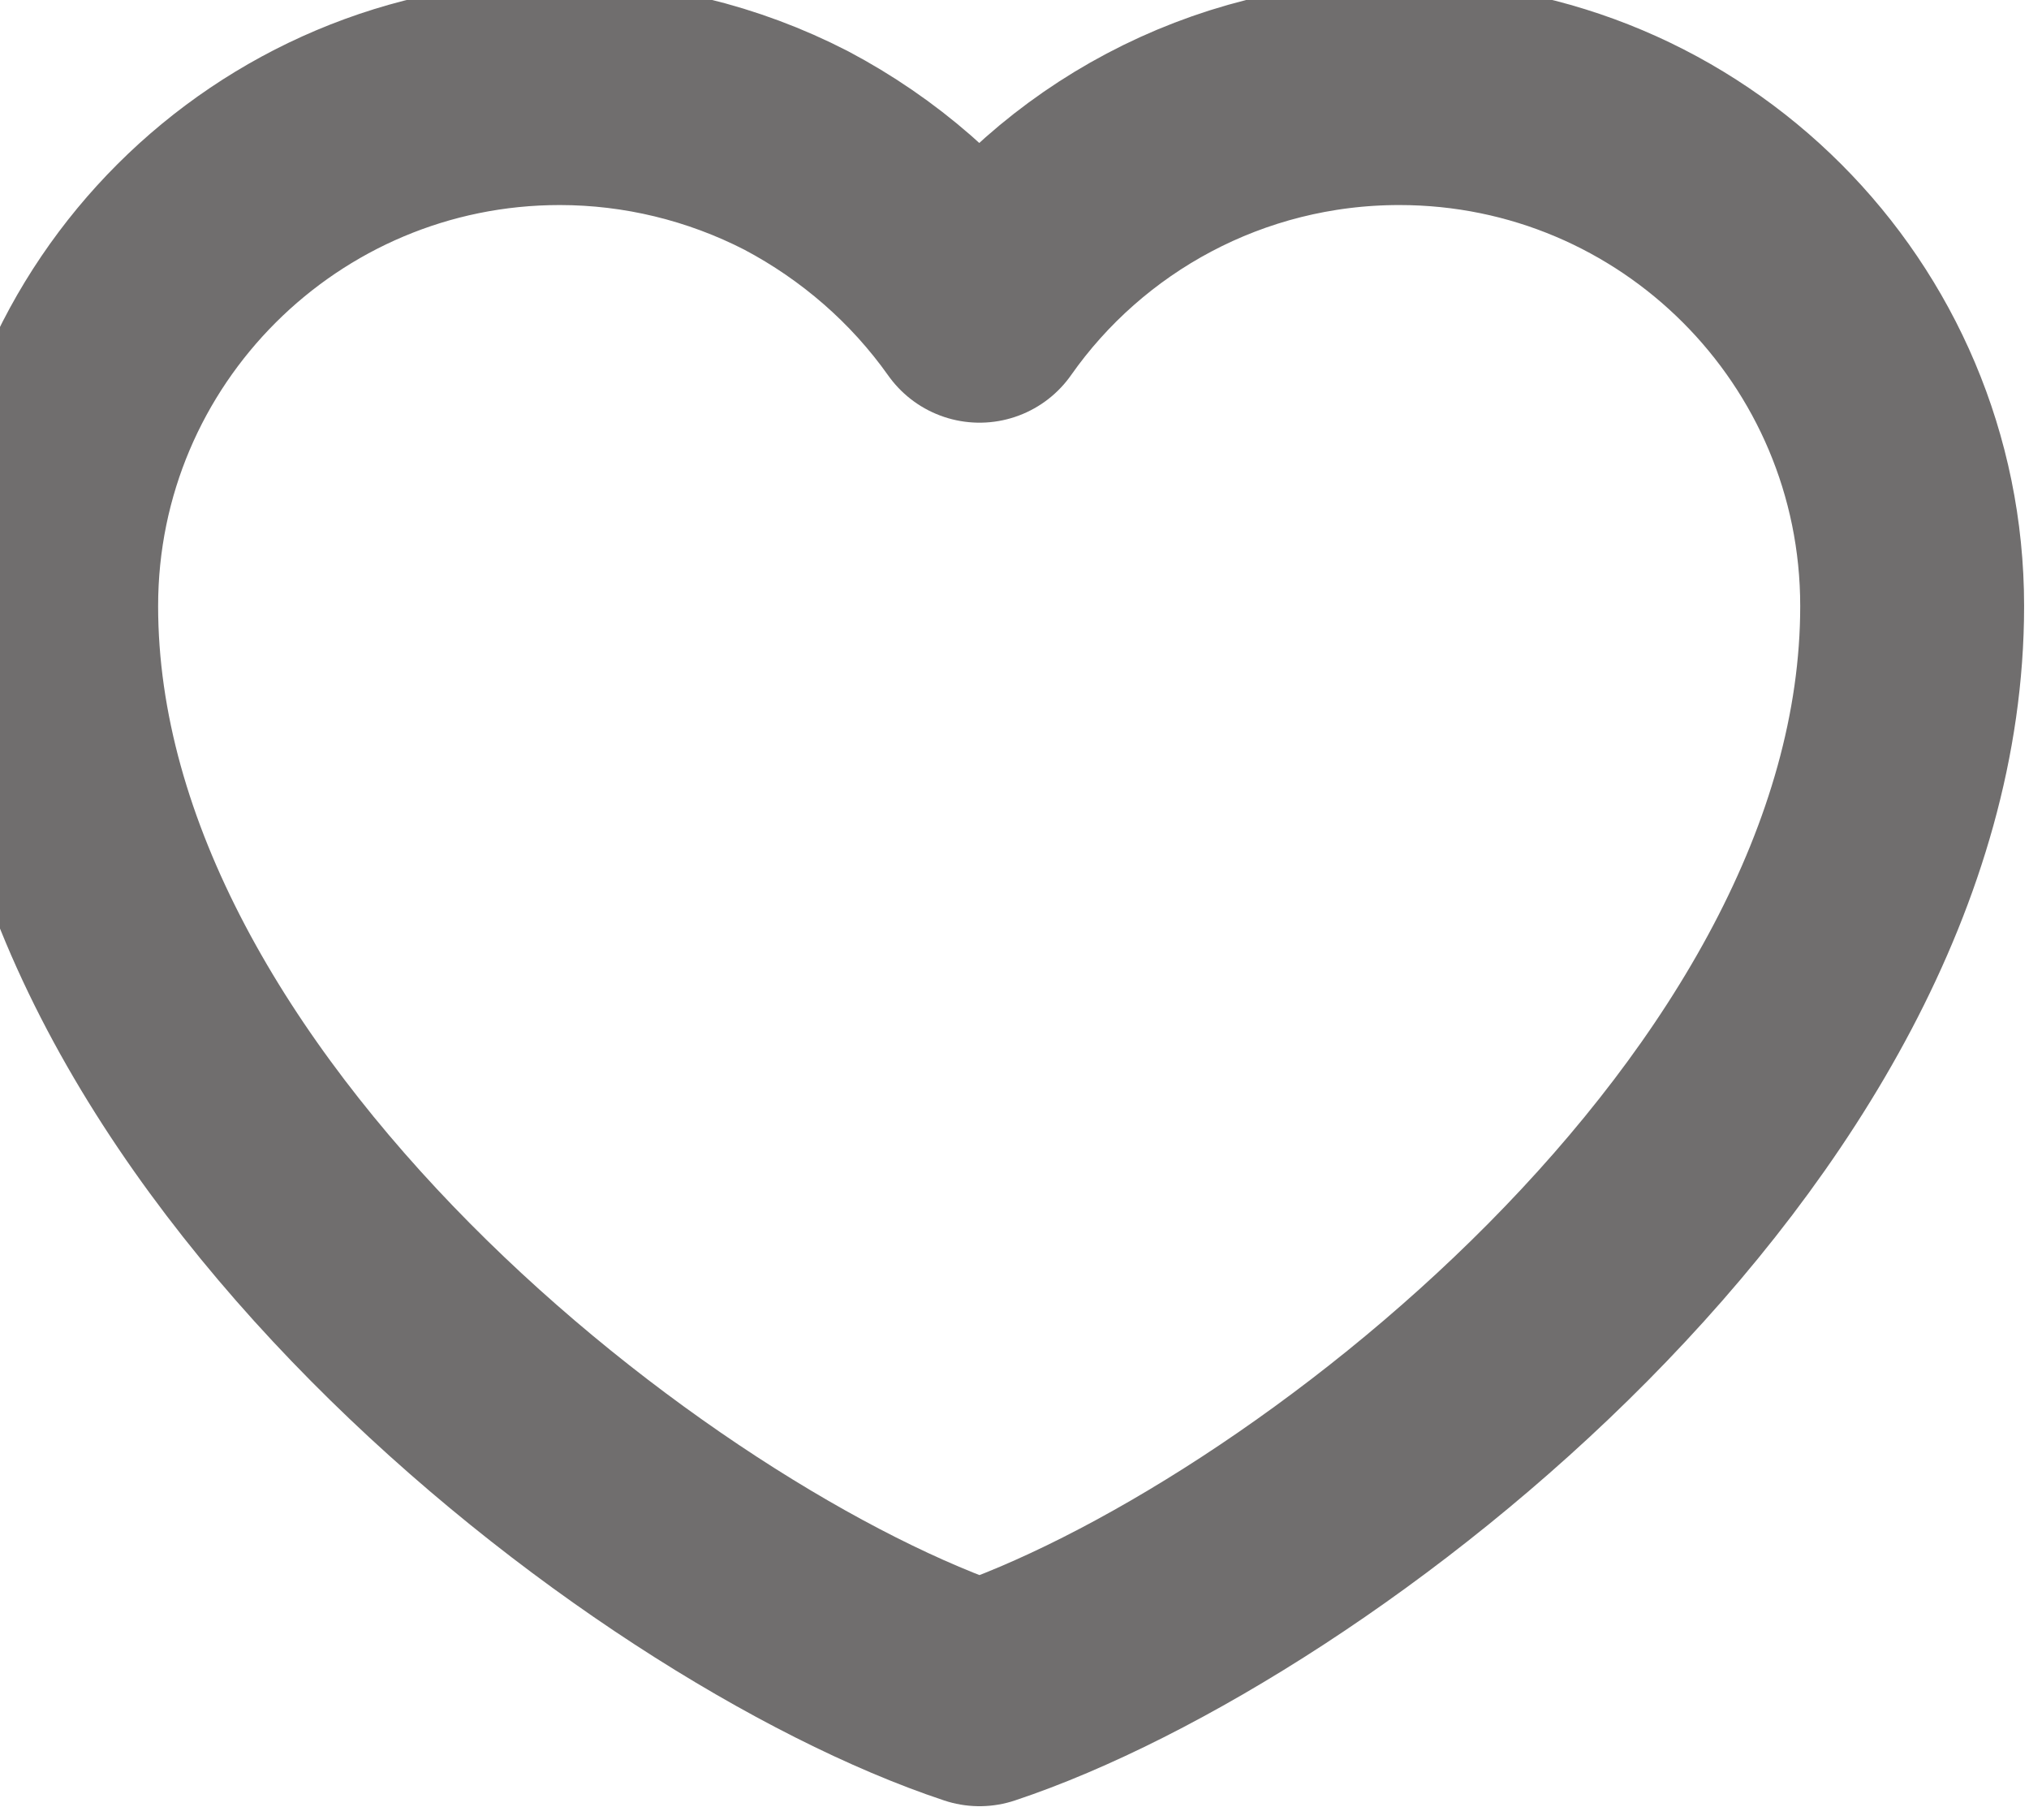
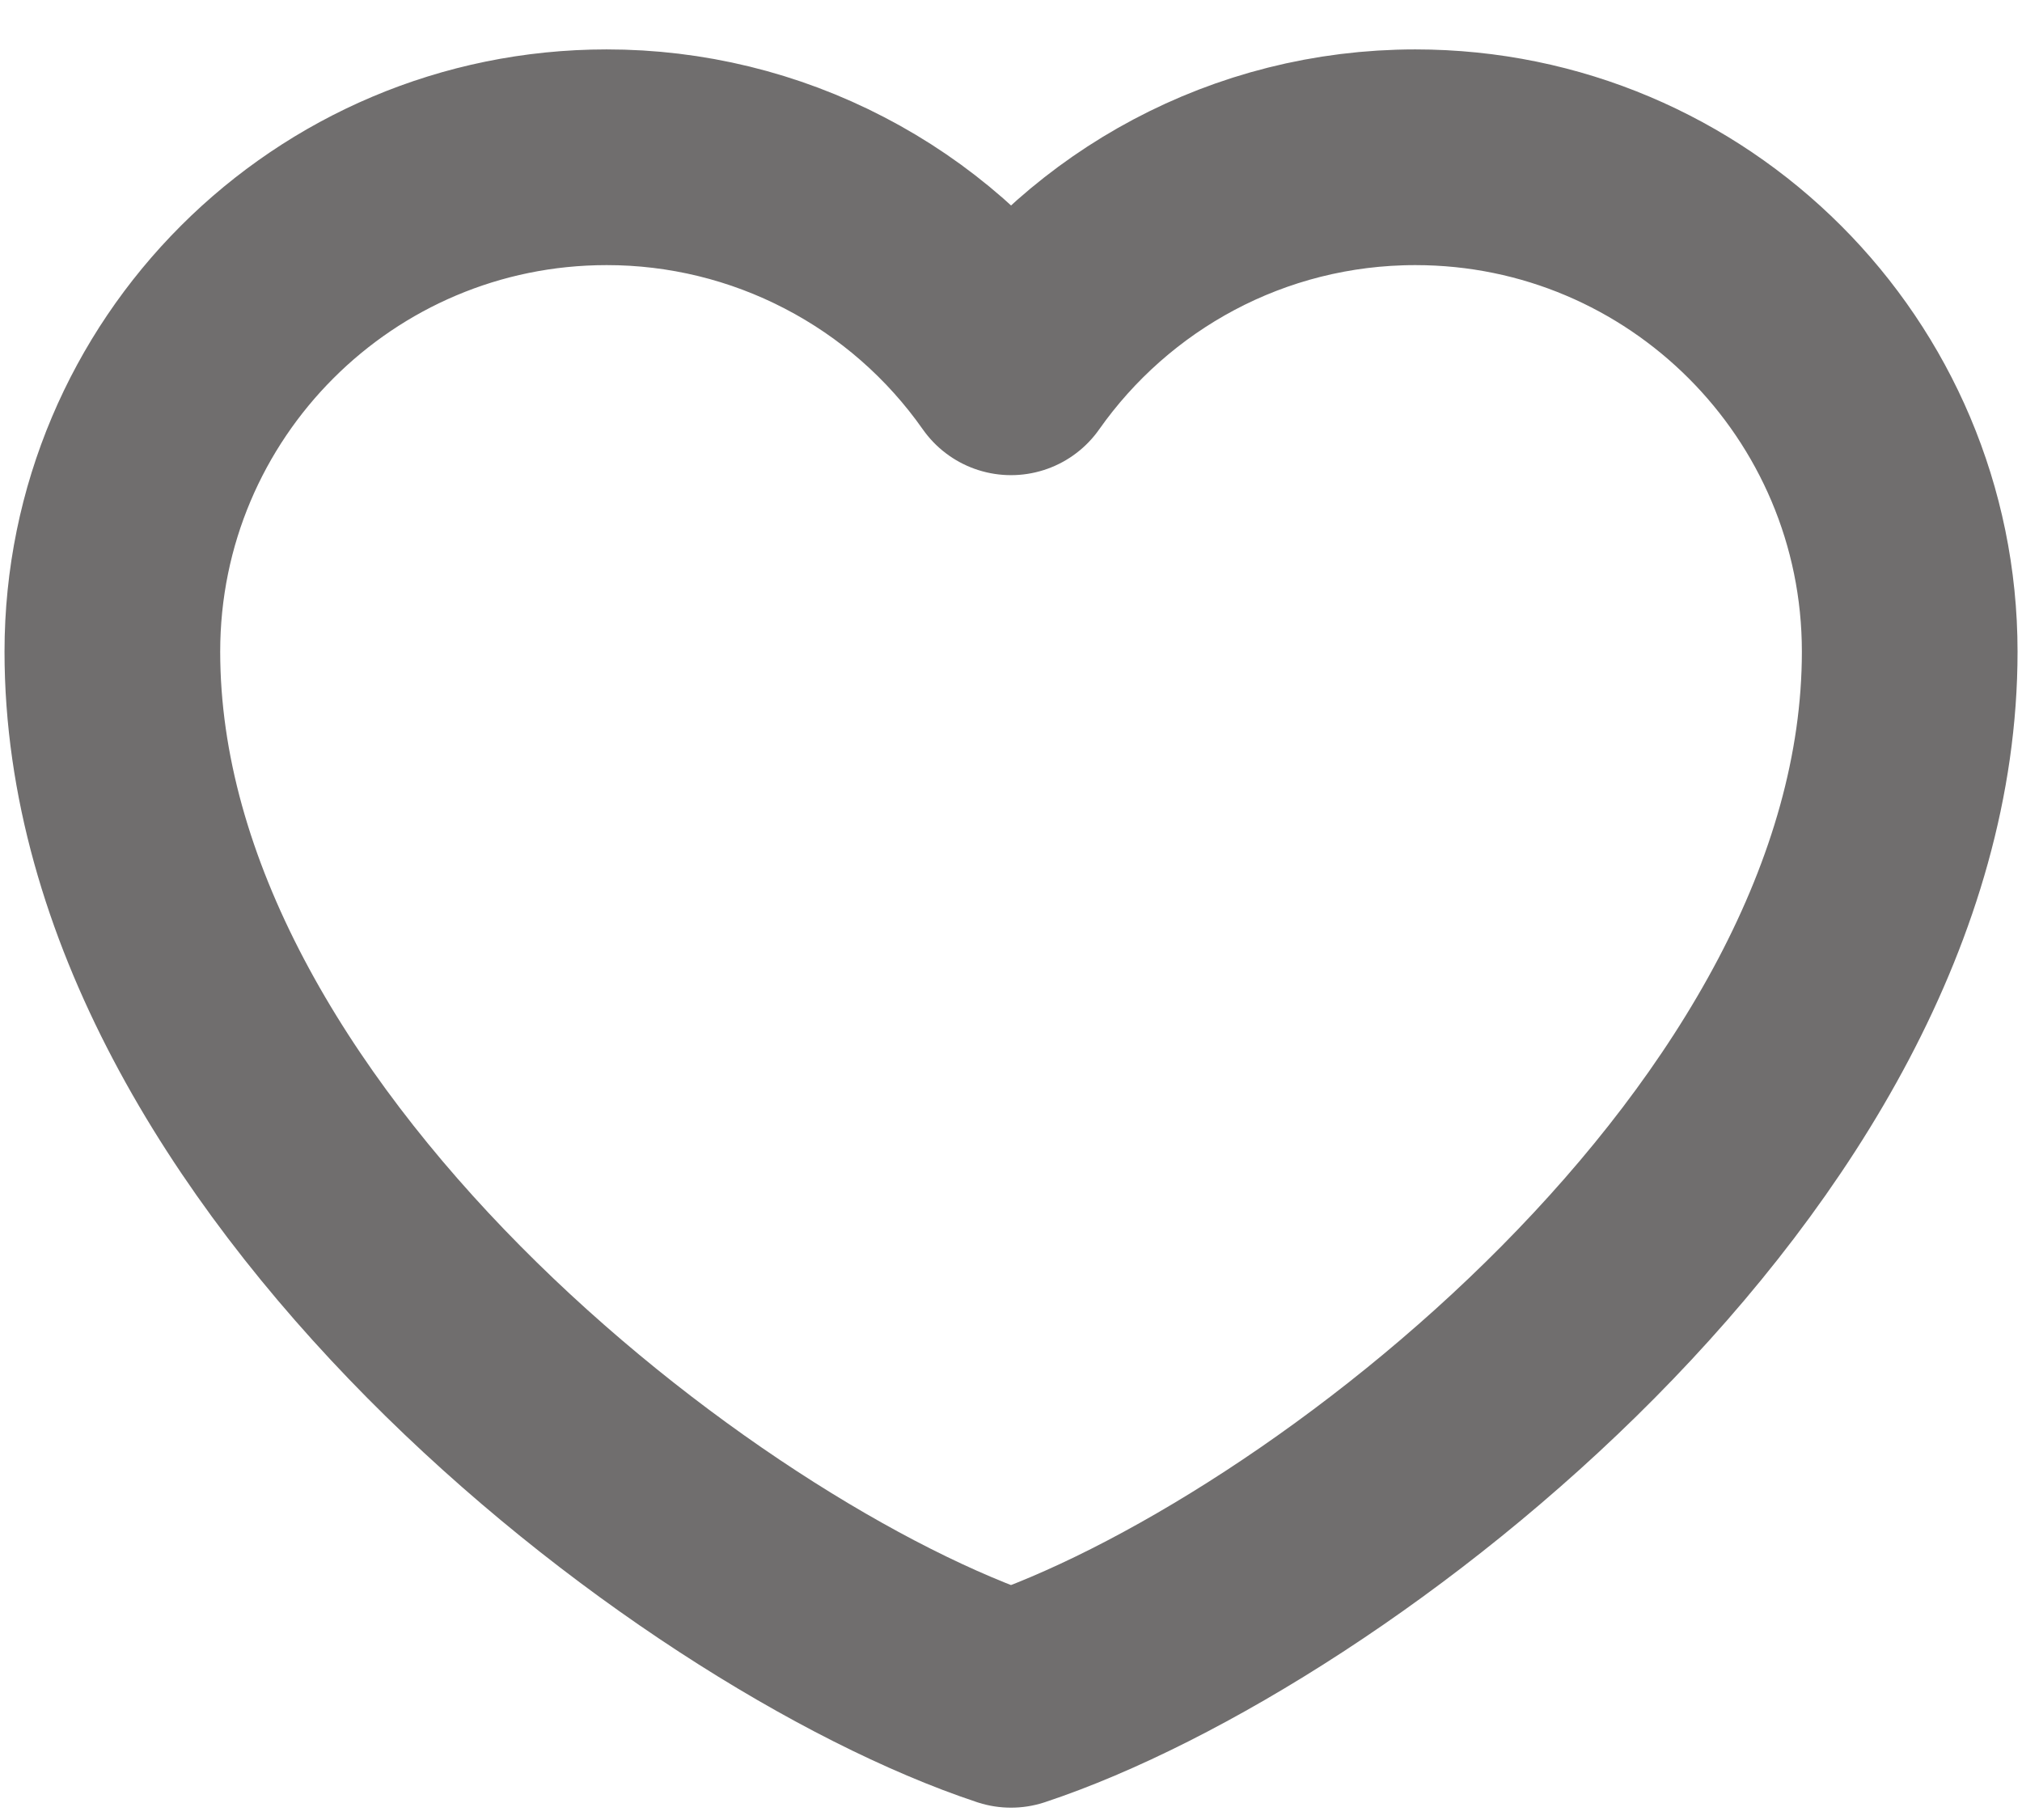
- <svg xmlns="http://www.w3.org/2000/svg" width="29" height="26" viewBox="0 0 29 26" fill="none">
-   <defs />
-   <path id="Vector" d="M0.66 8.66C0.66 16 9.33 22.66 14 24.21C18.66 22.66 27.33 16 27.33 8.66C27.33 4.61 24.05 1.33 20 1.33C17.52 1.33 15.32 2.56 14 4.44C13.32 3.48 12.42 2.7 11.38 2.15C10.33 1.61 9.17 1.33 8 1.33C3.95 1.33 0.66 4.61 0.66 8.66Z" stroke="#706E6E" stroke-opacity="1" stroke-width="3.2" stroke-linejoin="round" />
+ <svg xmlns="http://www.w3.org/2000/svg" width="30" height="27" viewBox="0 0 30 27" fill="none">
+   <path d="M9 2.333C4.95 2.333 1.667 5.617 1.667 9.667C1.667 17 10.334 23.667 15 25.217C19.667 23.667 28.334 17 28.334 9.667C28.334 5.617 25.05 2.333 21 2.333C18.52 2.333 16.327 3.565 15 5.449C14.324 4.486 13.426 3.7 12.381 3.158C11.337 2.615 10.177 2.332 9 2.333Z" stroke="#706E6E" stroke-width="3.2" stroke-linecap="round" stroke-linejoin="round" />
</svg>
